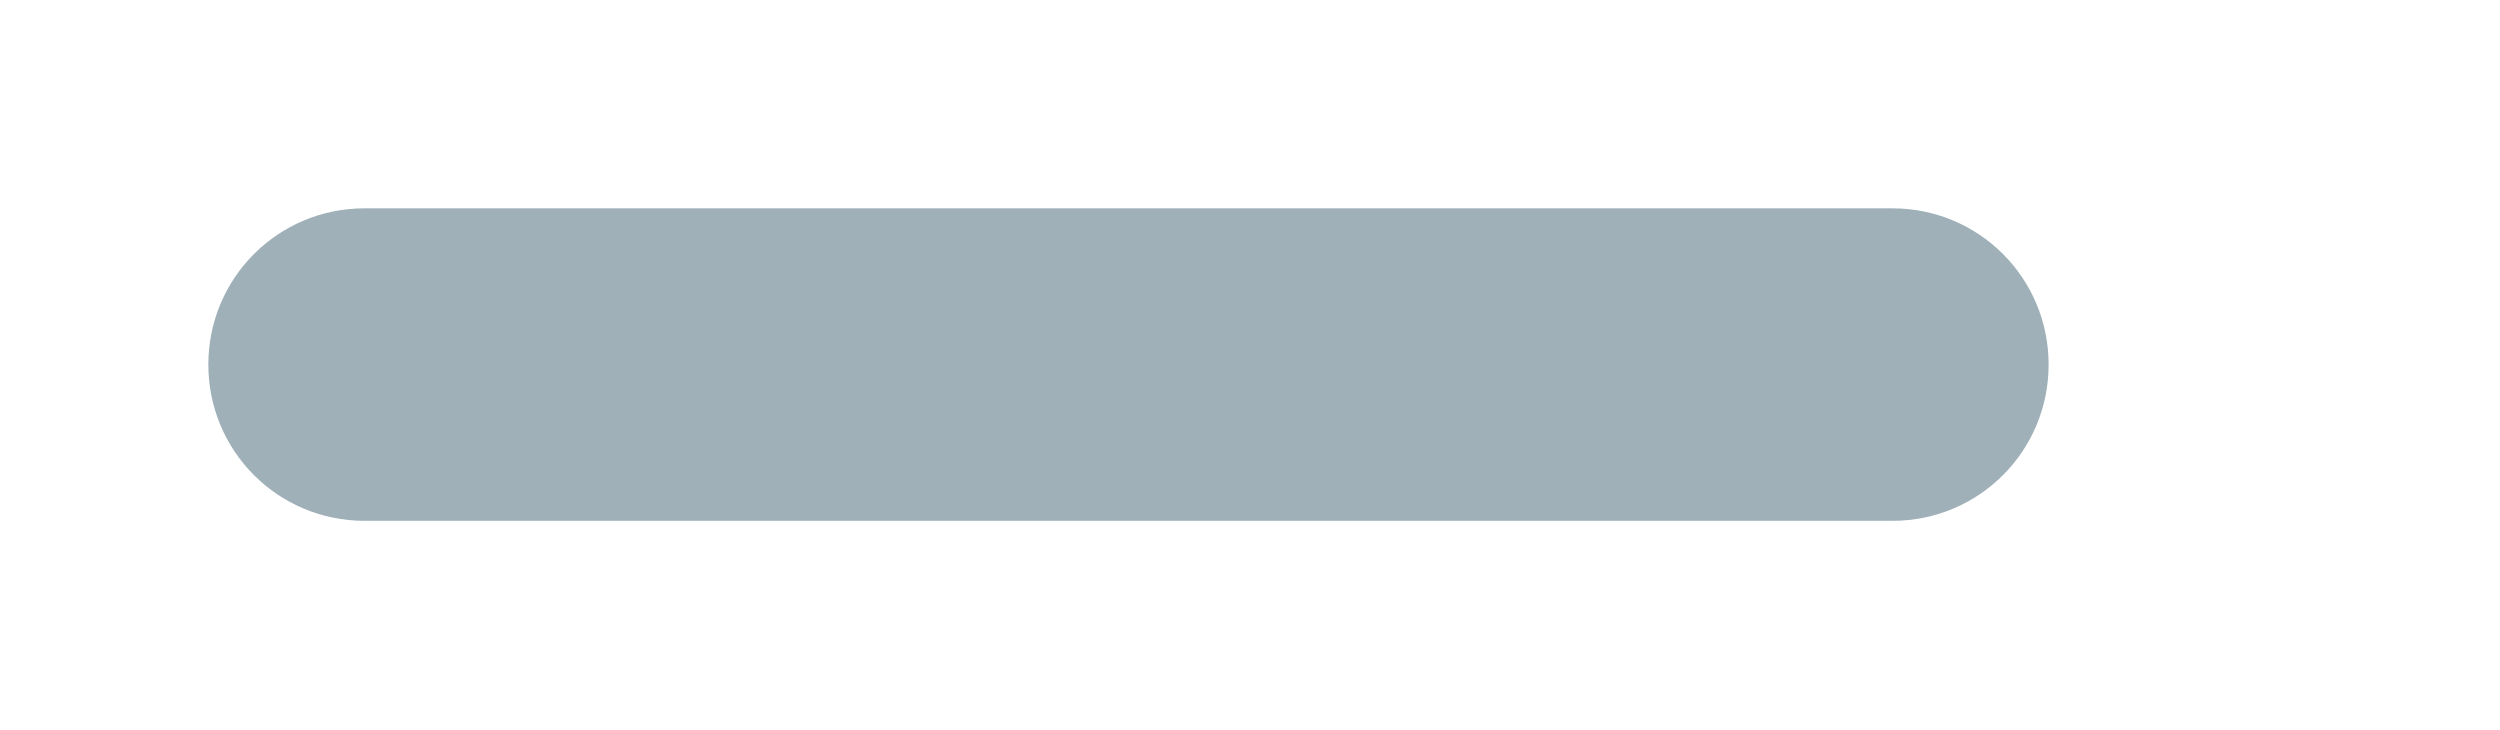
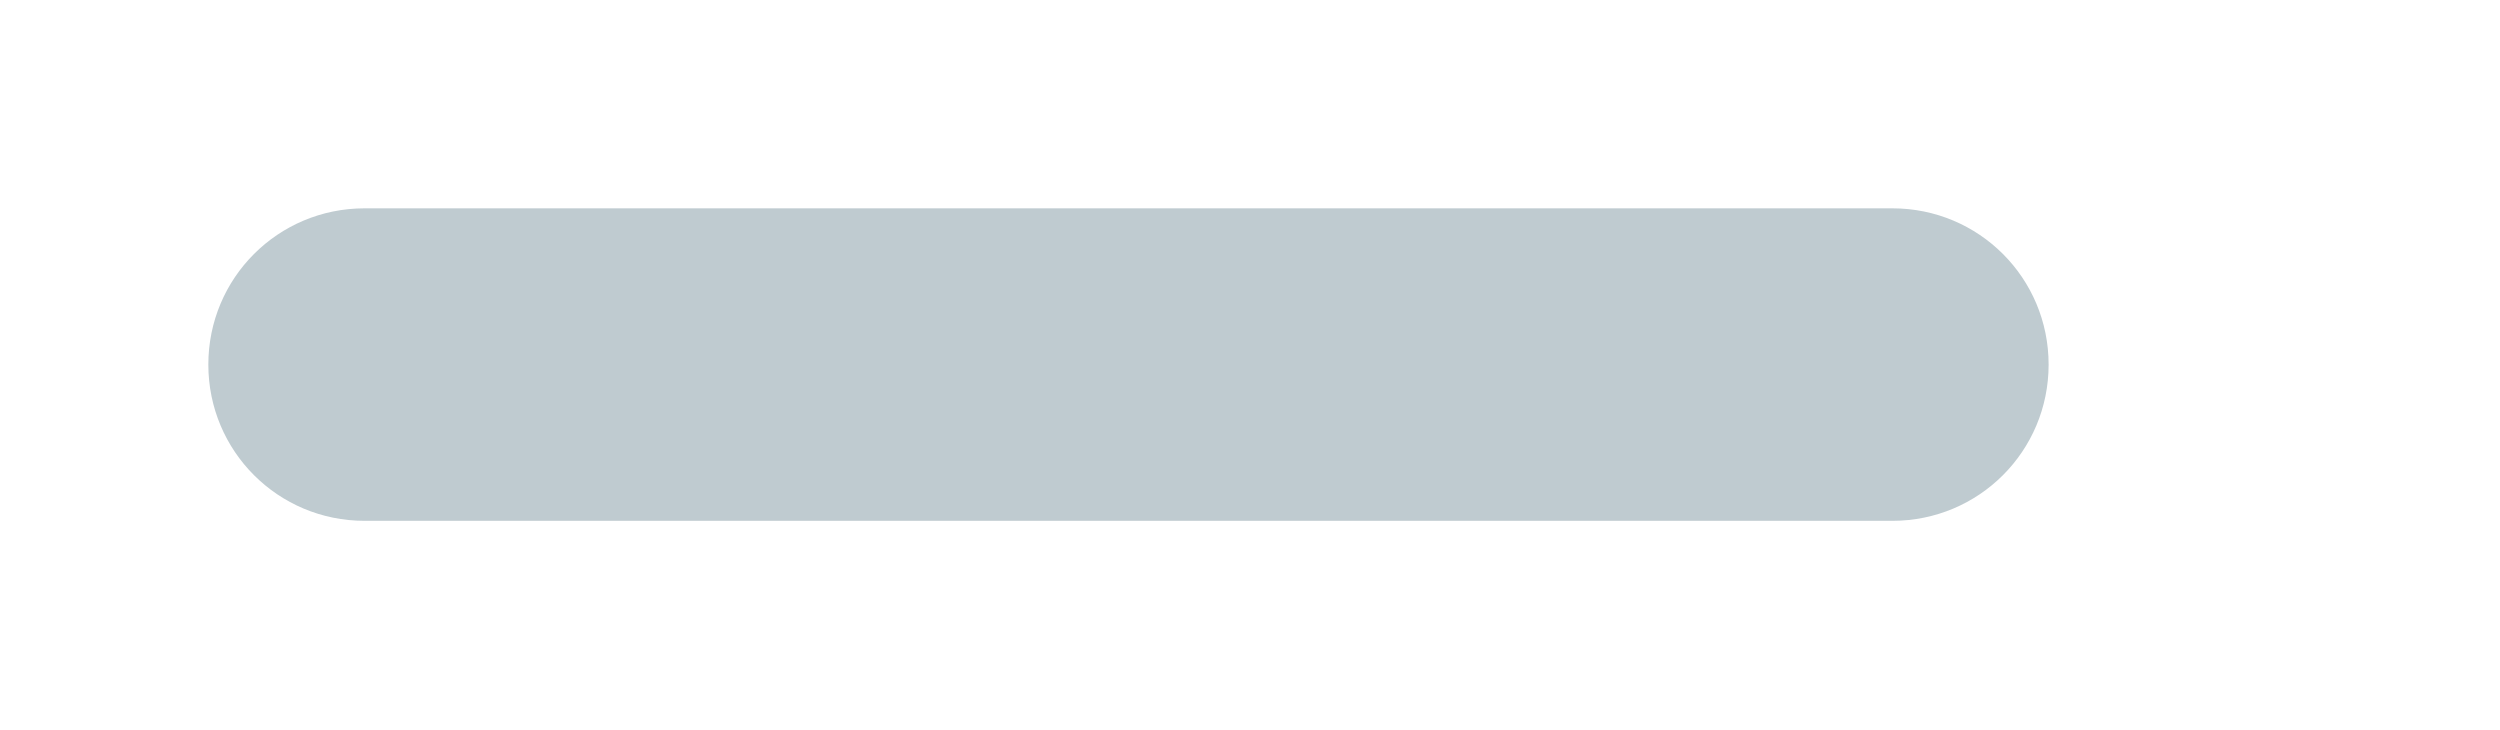
<svg xmlns="http://www.w3.org/2000/svg" xmlns:xlink="http://www.w3.org/1999/xlink" width="72" height="21" id="svg2857" version="1.1">
  <defs id="defs2859">
    <linearGradient id="linearGradient3864">
      <stop style="stop-color:#a248af;stop-opacity:1;" offset="0" id="stop3866" />
      <stop style="stop-color:#a86ab1;stop-opacity:1;" offset="1" id="stop3868" />
    </linearGradient>
    <clipPath clipPathUnits="userSpaceOnUse" id="clipPath3860">
      <rect style="opacity:0.7;color:#000000;fill:#000000;fill-opacity:1;fill-rule:nonzero;stroke:none;stroke-width:2;marker:none;visibility:visible;display:inline;overflow:visible;enable-background:new" id="rect3862" width="72" height="21" x="0" y="0" ry="10.5" />
    </clipPath>
    <linearGradient xlink:href="#linearGradient3864" id="linearGradient3870" x1="464.643" y1="783.362" x2="464.643" y2="803.362" gradientUnits="userSpaceOnUse" gradientTransform="translate(-444.6429,-782.3622)" />
    <linearGradient xlink:href="#linearGradient3864" id="linearGradient3789" gradientUnits="userSpaceOnUse" gradientTransform="translate(-444.6429,-782.3622)" x1="464.643" y1="783.362" x2="464.643" y2="803.362" />
    <linearGradient xlink:href="#linearGradient3864" id="linearGradient3808" gradientUnits="userSpaceOnUse" gradientTransform="translate(-444.6429,-782.3622)" x1="464.643" y1="783.362" x2="464.643" y2="803.362" />
  </defs>
  <g id="layer1" transform="translate(-444.6429,-782.3622)">
-     <path style="opacity:1;fill:#9fb0b9;fill-opacity:1;stroke:none;stroke-width:8;stroke-linecap:square;stroke-linejoin:miter;stroke-miterlimit:4;stroke-dasharray:none;stroke-opacity:1" d="m 499.143,788.362 -44,0 c -2.493,0 -4.5,2.007 -4.5,4.5 0,2.493 2.007,4.5 4.5,4.5 l 44,0 c 2.493,0 4.5,-2.007 4.5,-4.5 0,-2.493 -2.007,-4.5 -4.5,-4.5 z" id="rect4157" />
+     <path style="opacity:1;fill:#bfcbd0;fill-opacity:1;stroke:none;stroke-width:8;stroke-linecap:square;stroke-linejoin:miter;stroke-miterlimit:4;stroke-dasharray:none;stroke-opacity:1" d="m 499.143,788.362 -44,0 c -2.493,0 -4.5,2.007 -4.5,4.5 0,2.493 2.007,4.5 4.5,4.5 l 44,0 c 2.493,0 4.5,-2.007 4.5,-4.5 0,-2.493 -2.007,-4.5 -4.5,-4.5 z" id="rect4157" />
  </g>
</svg>
